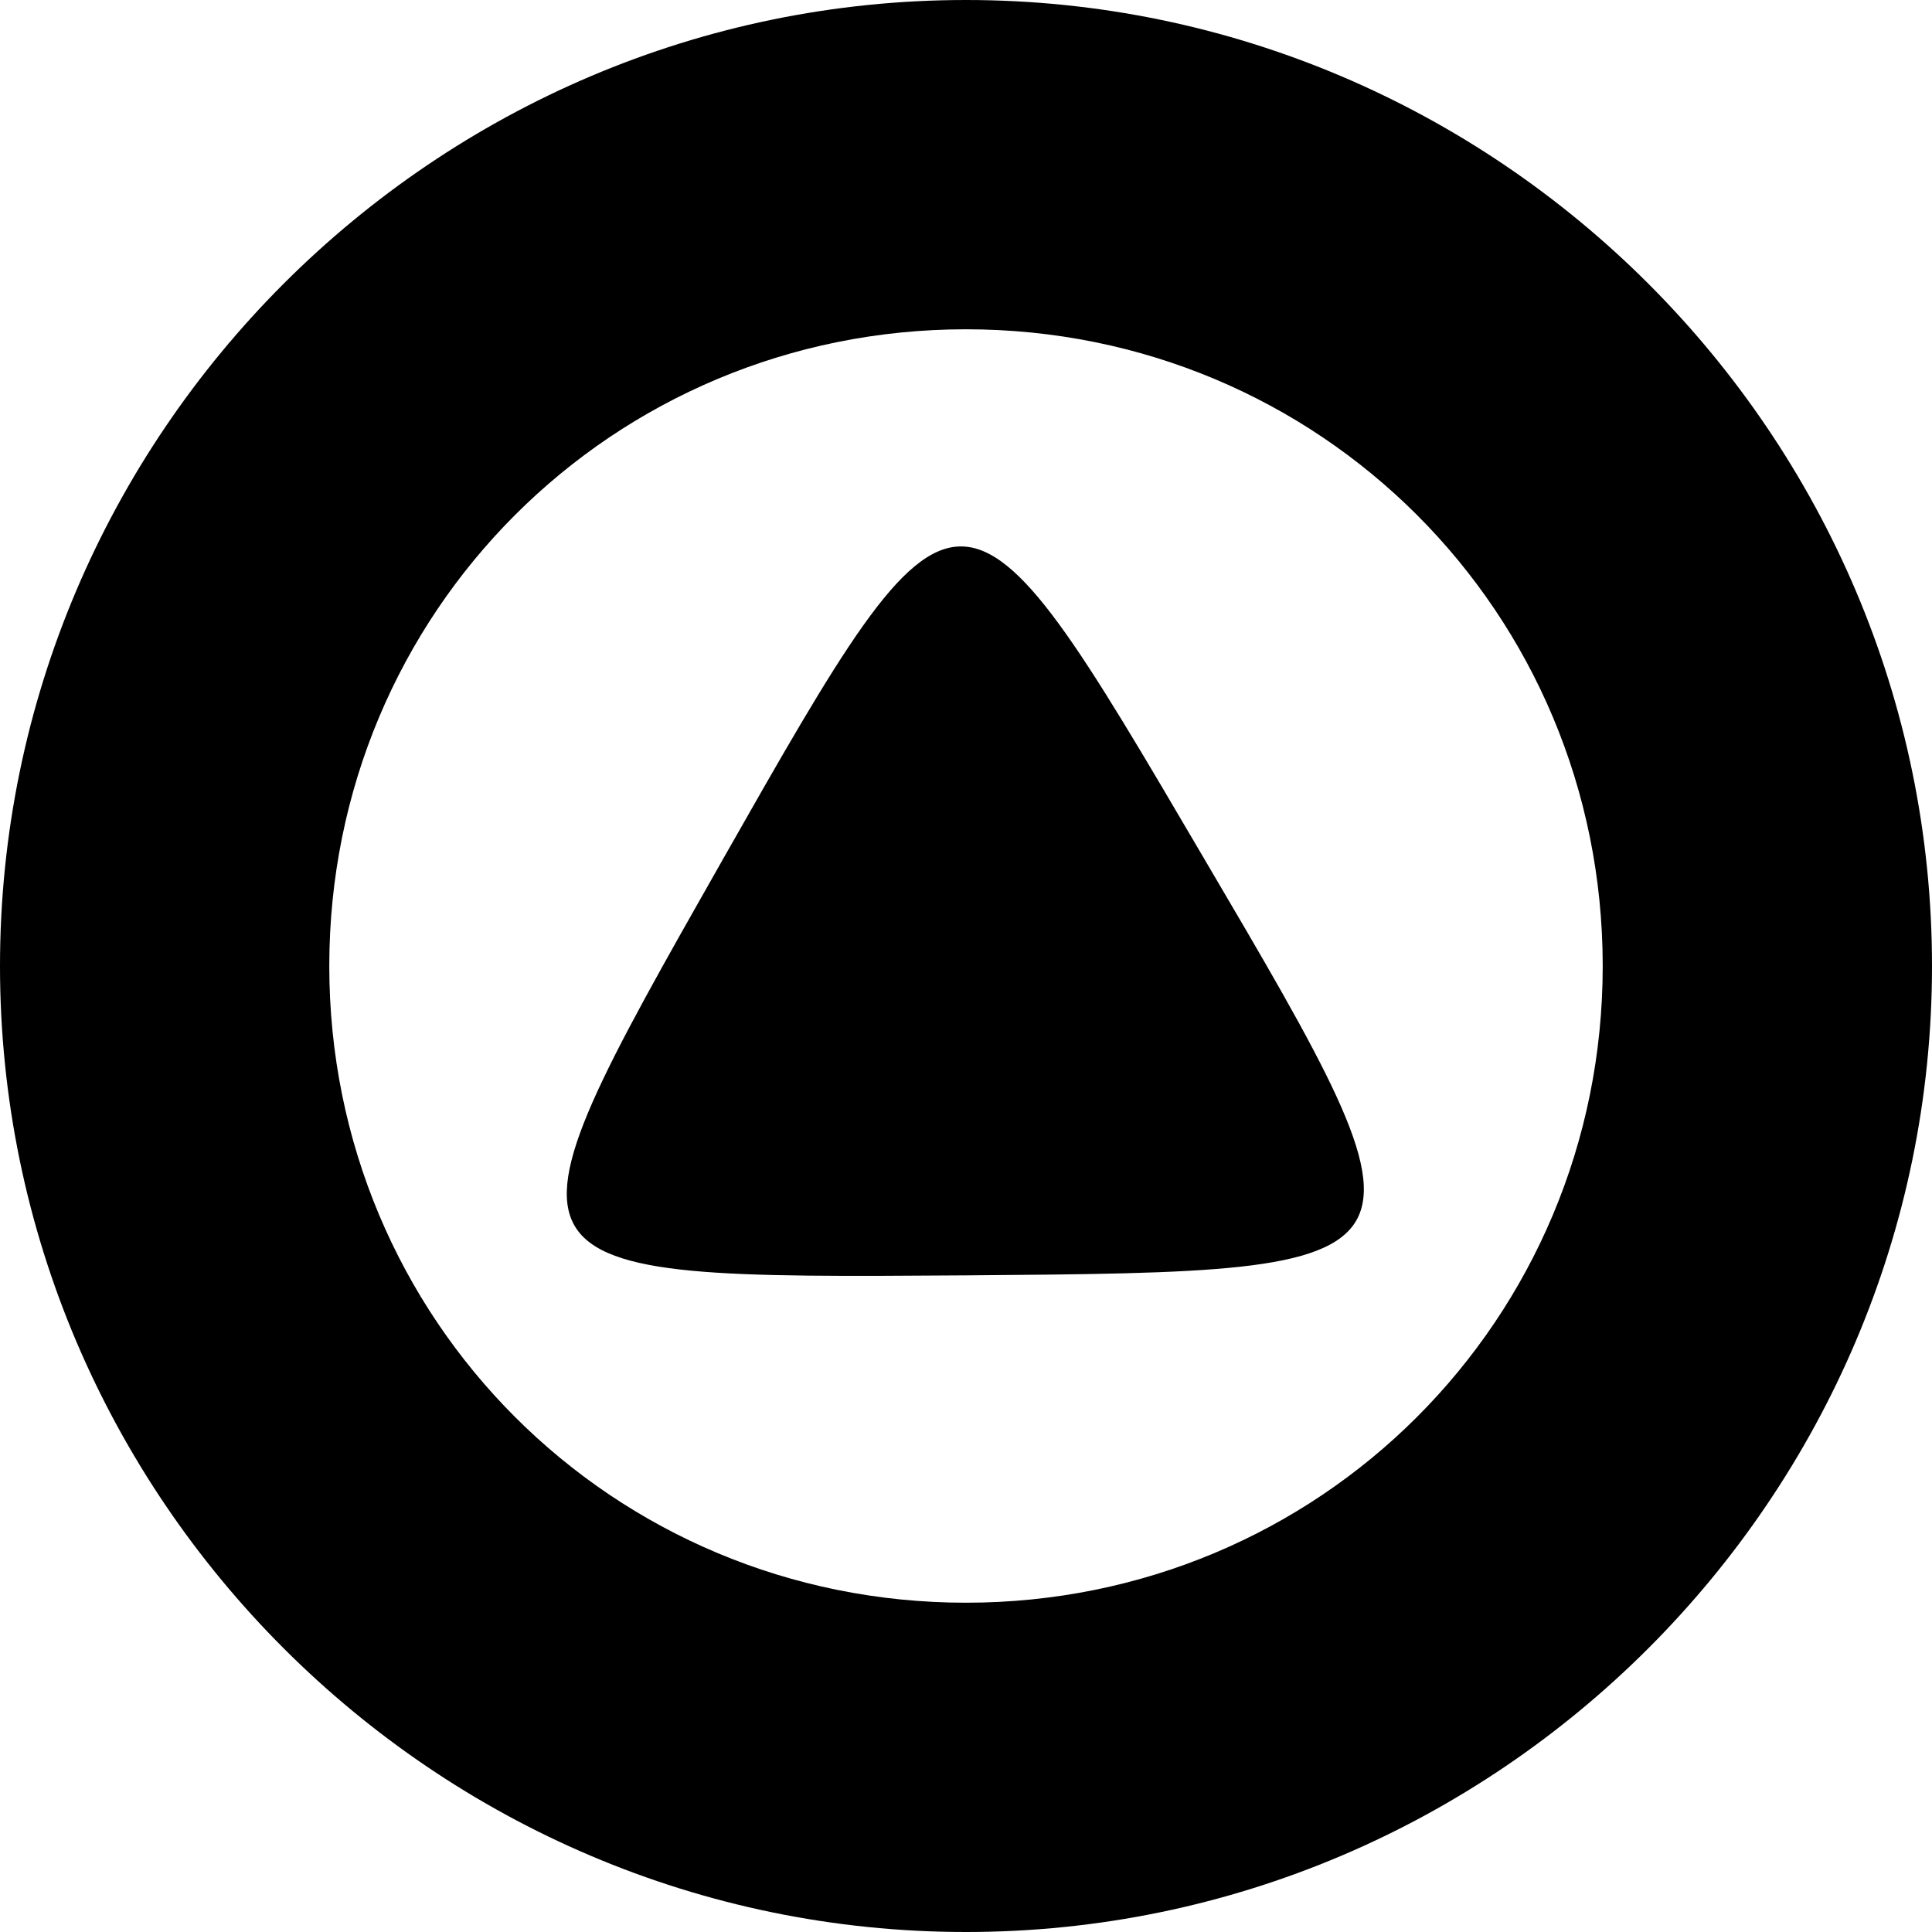
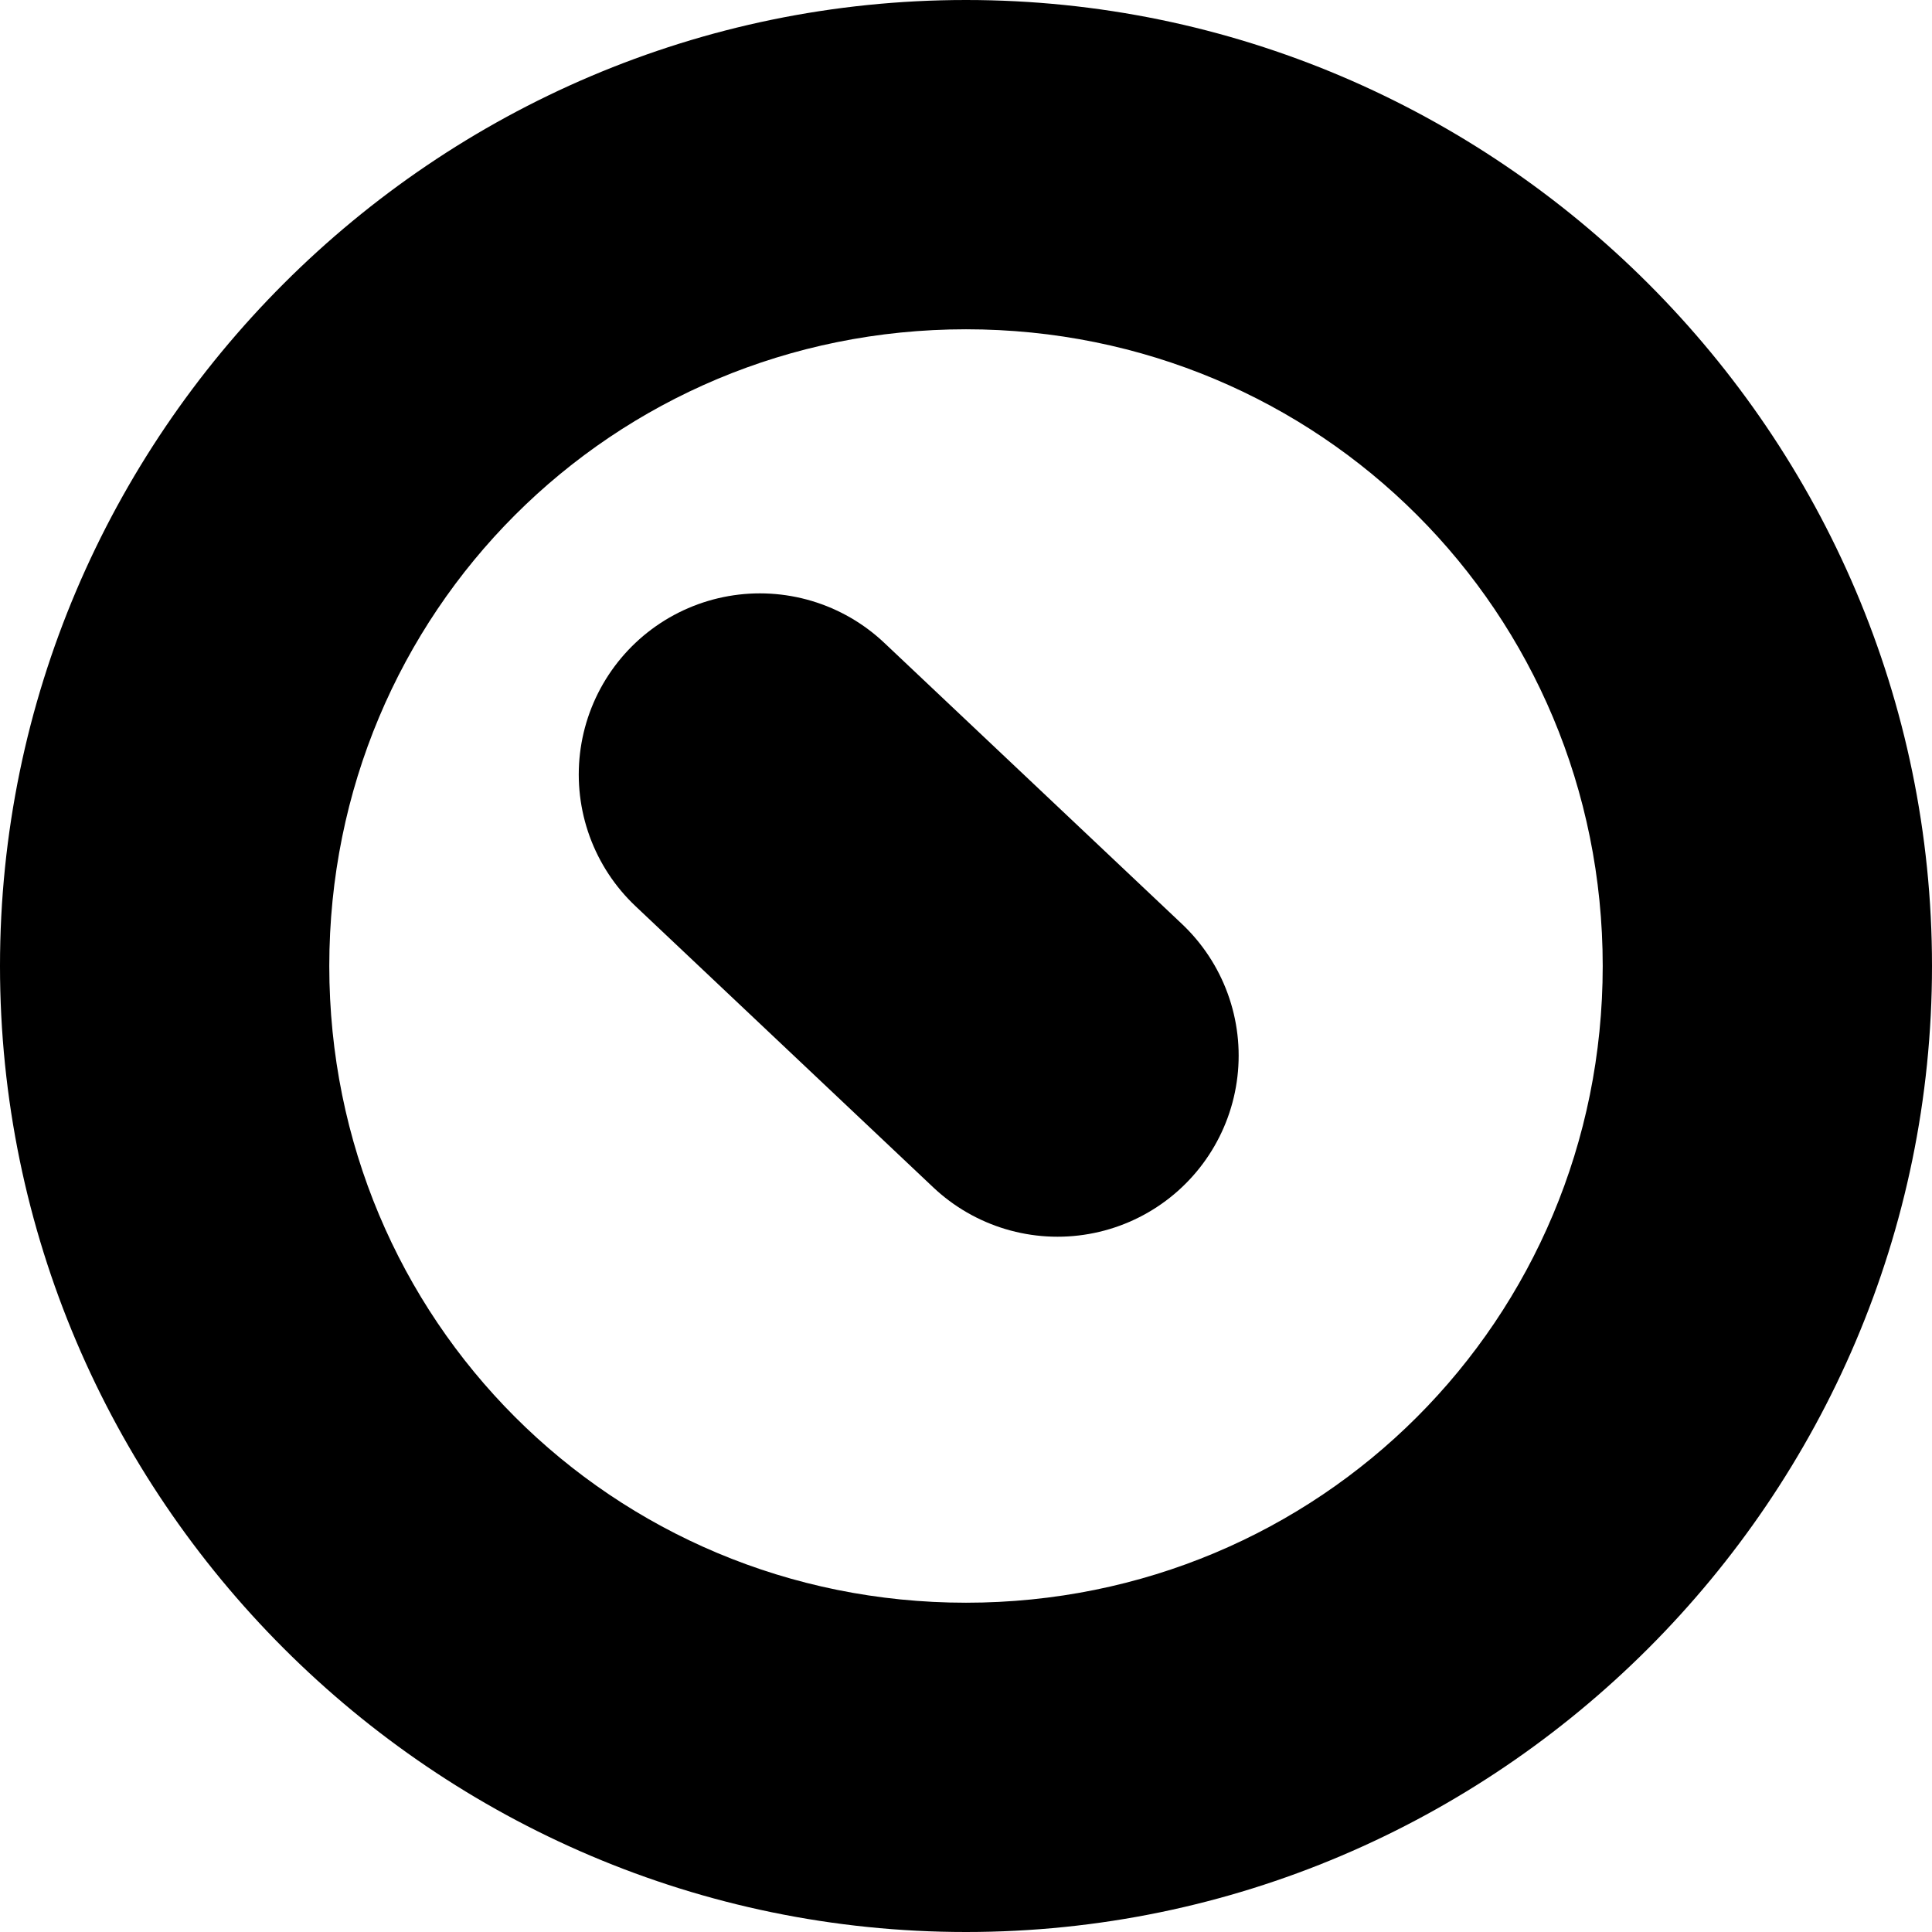
<svg xmlns="http://www.w3.org/2000/svg" height="16px" viewBox="0 0 16 16" width="16px">
+   <filter id="a" height="100%" width="100%" x="0%" y="0%">
+     <feColorMatrix in="SourceGraphic" type="matrix" values="0 0 0 0 1 0 0 0 0 1 0 0 0 0 1 0 0 0 1 0" />
+   </filter>
+   <mask id="b">
+     <g filter="url(#a)">
+       <rect fill-opacity="0.2" height="16" width="16" />
+     </g>
+   </mask>
+   <clipPath id="c">
+     <rect height="152" width="192" />
+   </clipPath>
+   <mask id="d">
+     <g filter="url(#a)">
+       <rect fill-opacity="0.1" height="16" width="16" />
+     </g>
+   </mask>
+   <clipPath id="e">
+     <rect height="152" width="192" />
+   </clipPath>
  <path d="m 8 0 c -4.402 0 -8 3.598 -8 8 s 3.598 8 8 8 s 8 -3.598 8 -8 s -3.598 -8 -8 -8 z m 0 2.727 c 2.93 0 5.273 2.344 5.273 5.273 s -2.344 5.273 -5.273 5.273 s -5.273 -2.344 -5.273 -5.273 s 2.344 -5.273 5.273 -5.273 z m 0 0" />
-   <path d="m 8 10.562 c -3.984 0.027 -3.984 0.027 -2.02 -3.434 c 1.969 -3.465 1.969 -3.465 3.984 -0.031 c 2.02 3.434 2.02 3.434 -1.965 3.465 z m 0 0" />
+   <g clip-path="url(#c)" mask="url(#b)" transform="matrix(1 0 0 1 -168 -16)">
+     <path d="m 75.285 74.988 c -1.66 -1.086 -3.75 -1.281 -5.582 -0.523 l -14.223 -15.801 c -0.402 -0.461 -0.992 -0.711 -1.602 -0.684 c -1.703 0.082 -2.531 2.113 -1.375 3.363 l 14.219 15.801 c -0.891 1.637 -0.969 3.598 -0.211 5.305 c 0.504 1.125 1.344 2.066 2.406 2.699 l 1.863 0.727 c 1.23 0.254 2.508 0.117 3.656 -0.391 c 3.023 -1.352 4.383 -4.898 3.035 -7.926 c -0.758 -0.336 -2.188 -2.57 -2.188 -2.57 z m 0 0" fill-rule="evenodd" />
+   </g>
+   <g clip-path="url(#e)" mask="url(#d)" transform="matrix(1 0 0 1 -168 -16)">
+     <path d="m 72 24 c -29.824 0 -54 24.176 -54 54 c 0.008 0.391 0.023 0.781 0.043 1.172 c 0.453 -29.484 24.473 -53.152 53.957 -53.172 c 29.355 0.016 53.32 23.48 53.957 52.828 c 0.016 -0.277 0.031 -0.551 0.043 -0.828 c 0 -29.824 -24.176 -54 -54 -54 z m 0 0" />
+   </g>
+   <path d="m 6.293 6.414 l 2.465 2.328 z m 0 0" fill="none" stroke="#000000" stroke-linecap="round" stroke-linejoin="round" stroke-width="3" />
</svg>
